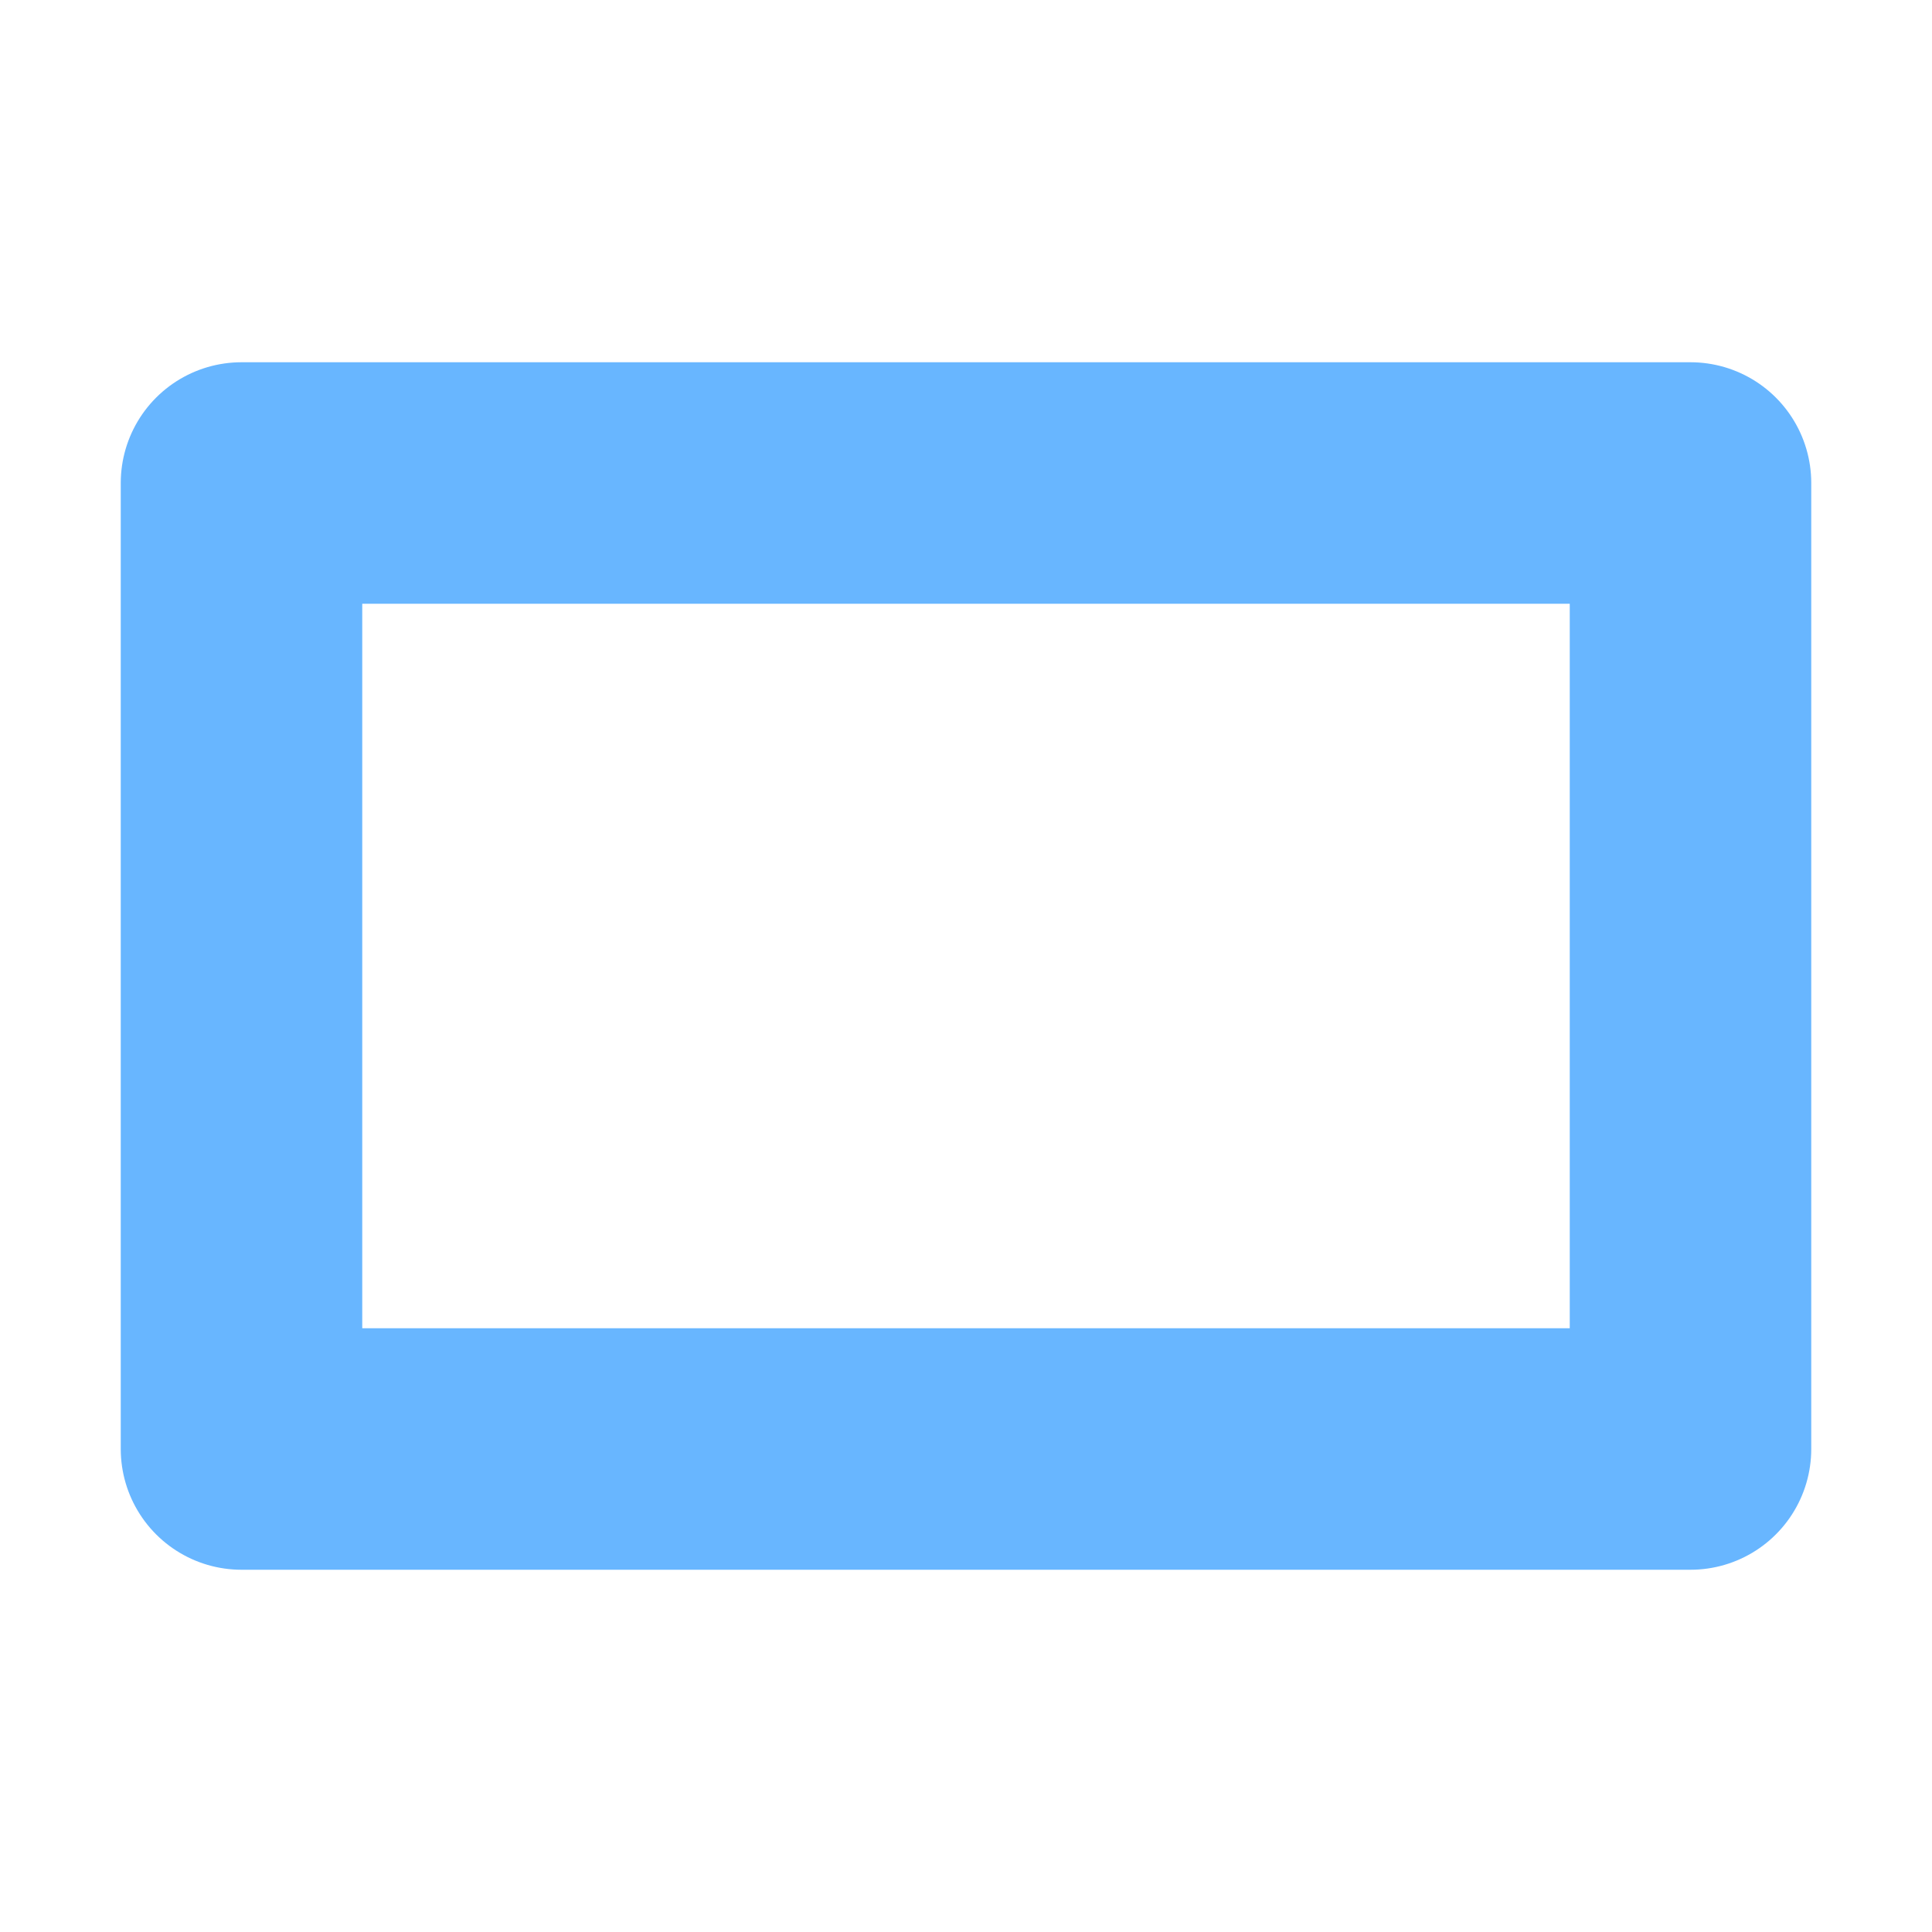
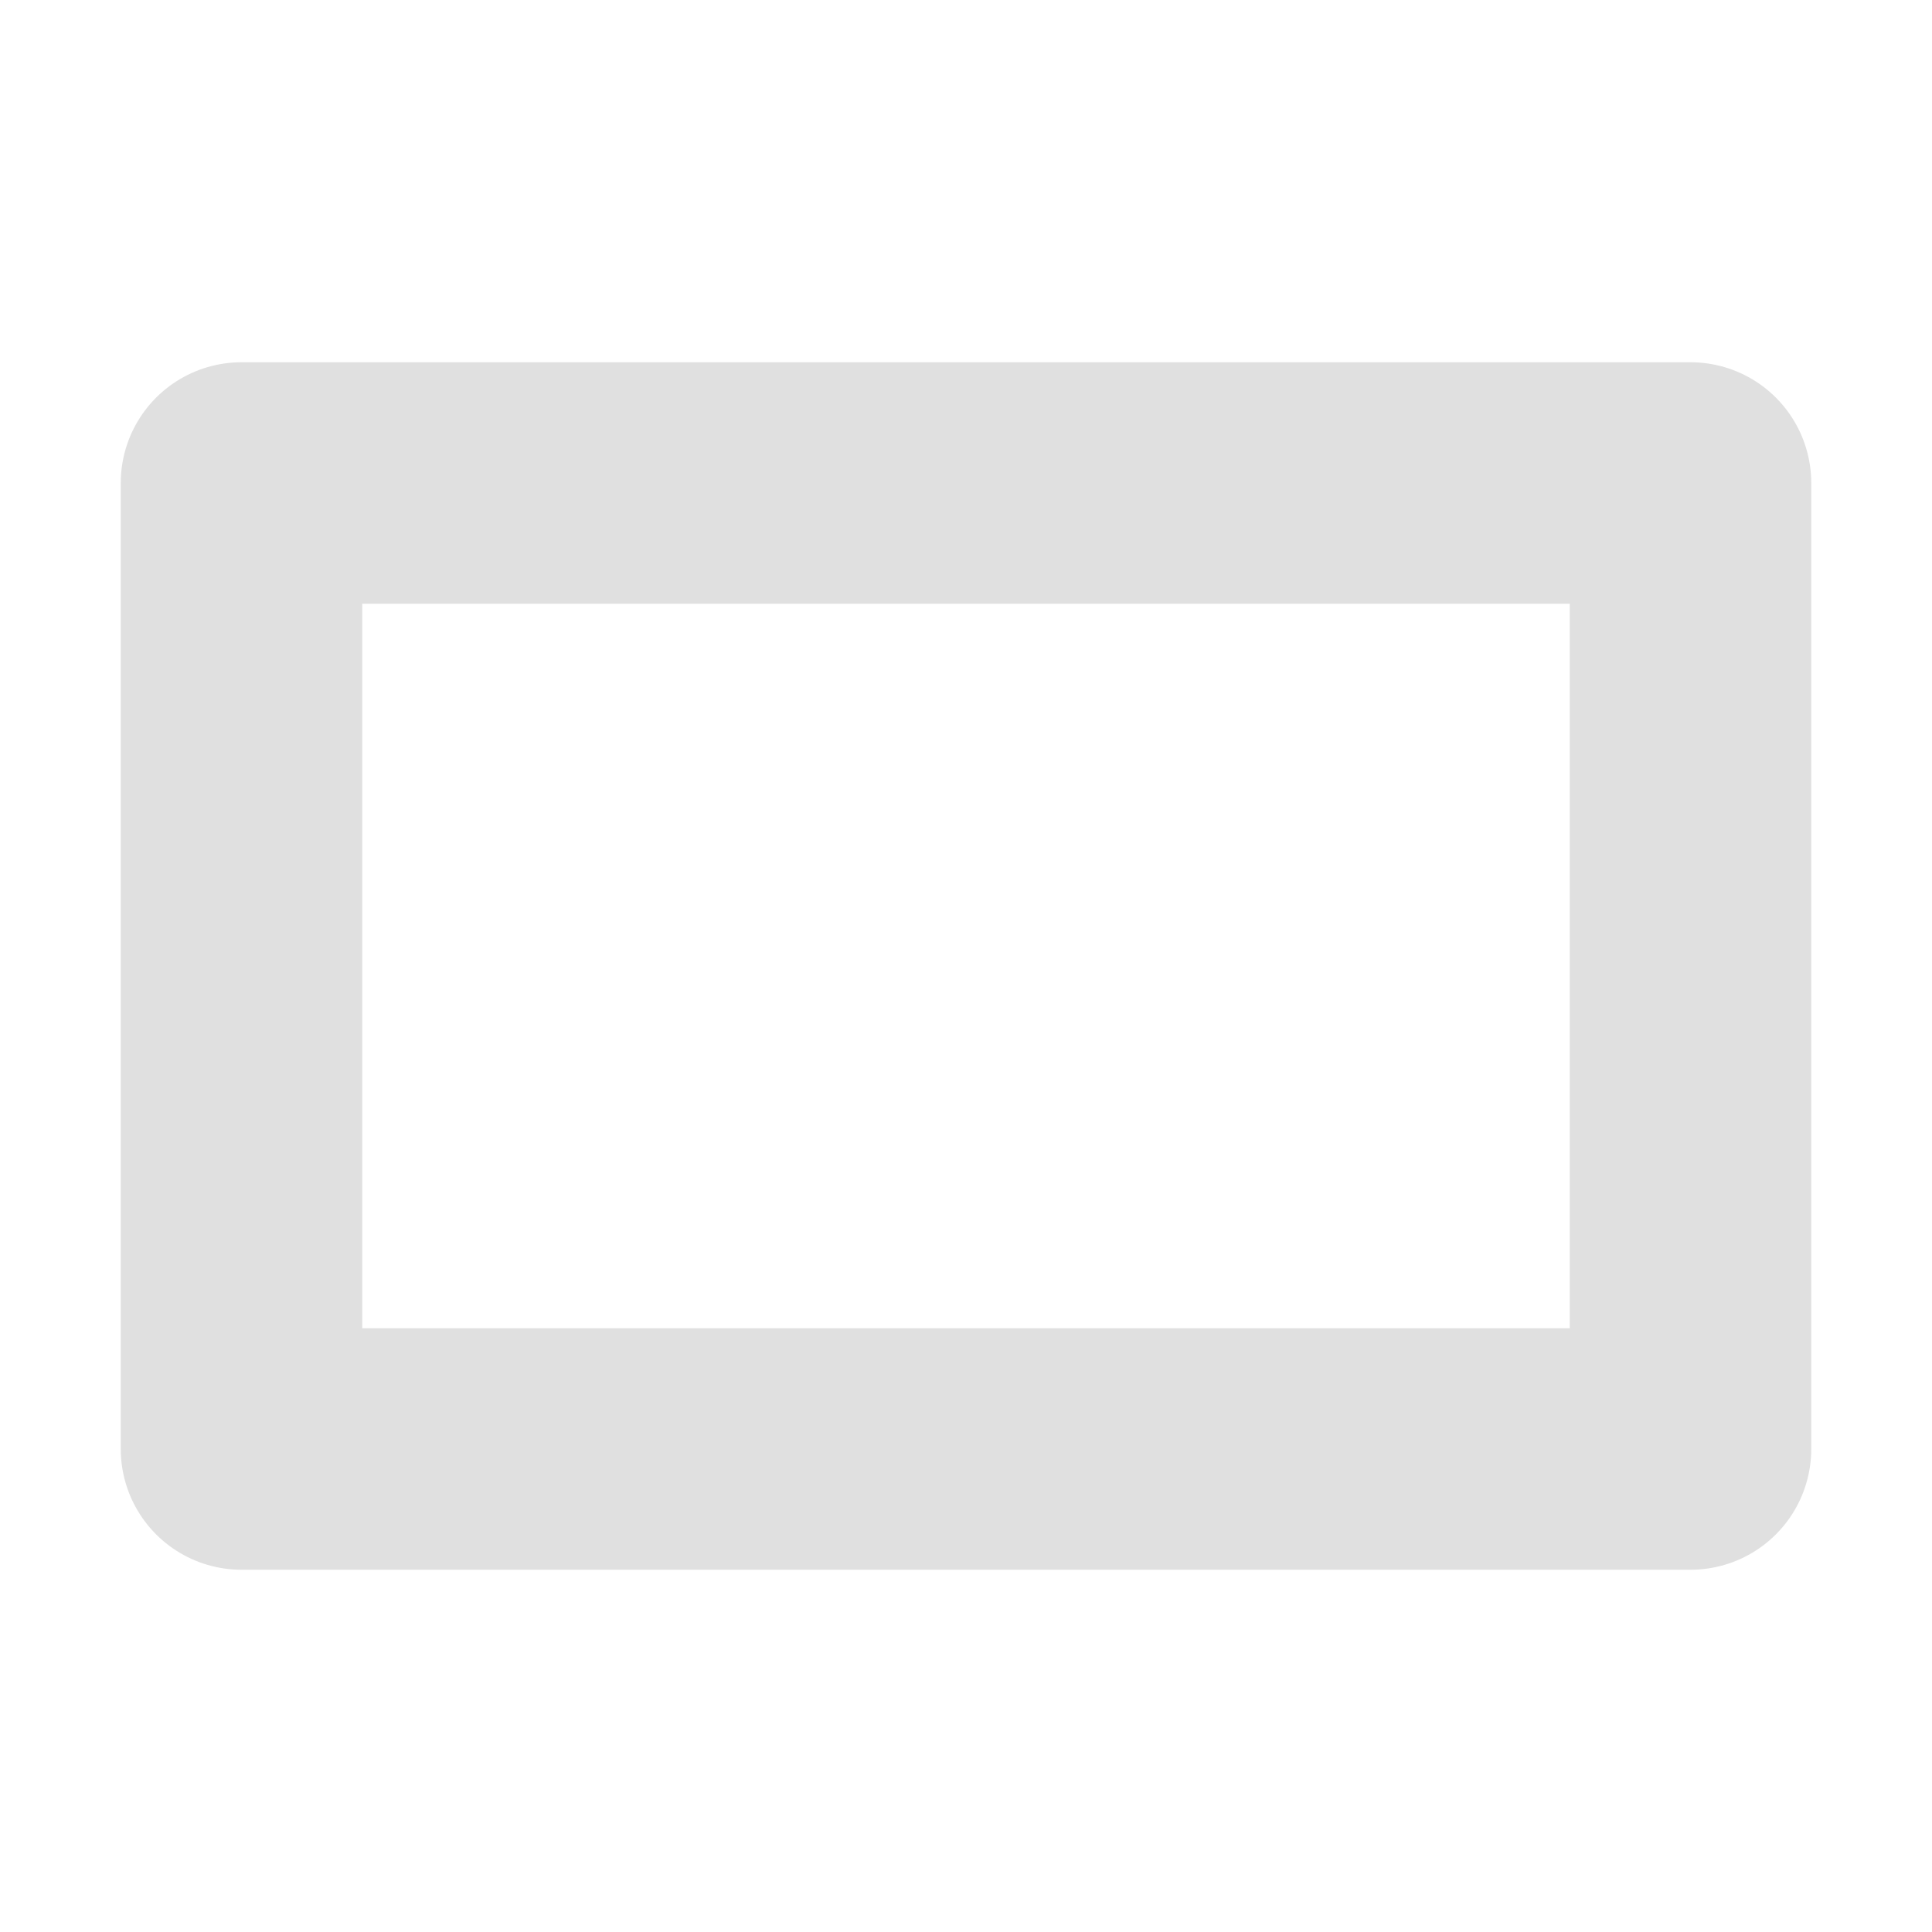
<svg xmlns="http://www.w3.org/2000/svg" height="16" viewBox="0 0 16 16" width="16">
-   <rect fill="none" height="8" rx="0" stroke="#68b6ff" stroke-linejoin="round" stroke-miterlimit="10" stroke-width="2" width="12" x="2" y="4" />
+   <rect fill="none" height="8" rx="0" stroke="#e0e0e0" stroke-linejoin="round" stroke-miterlimit="10" stroke-width="2" width="12" x="2" y="4" />
</svg>
